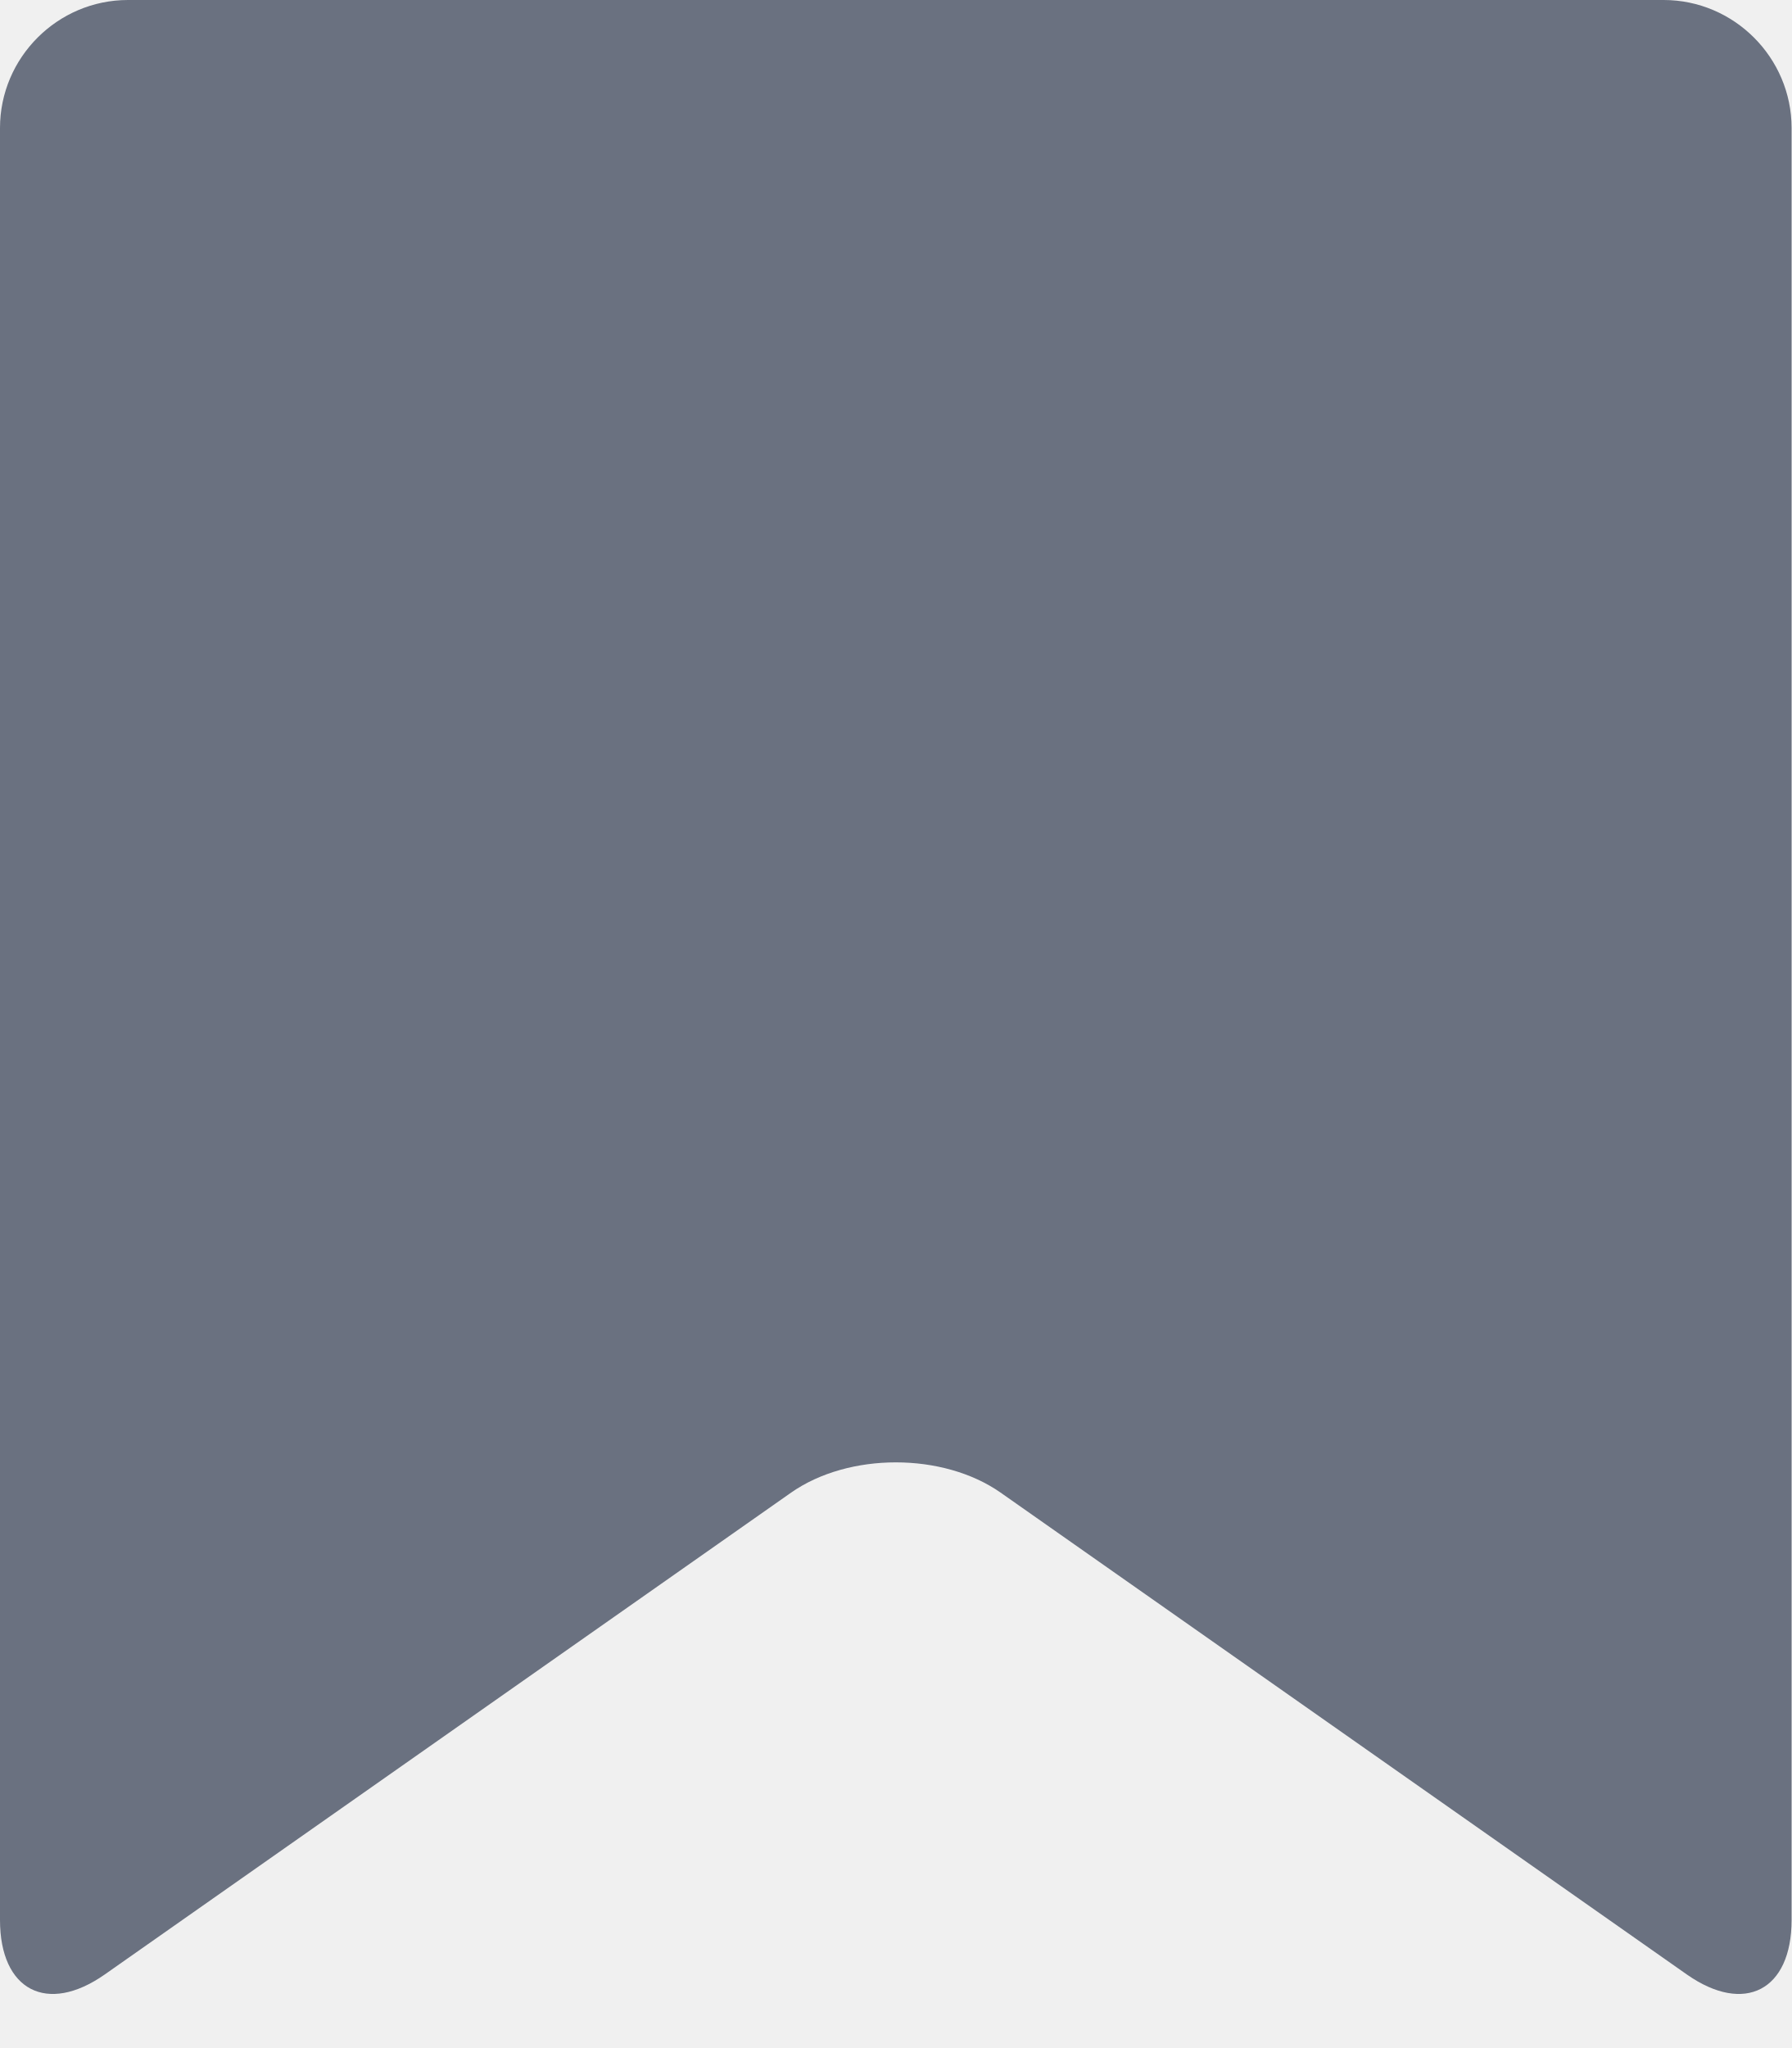
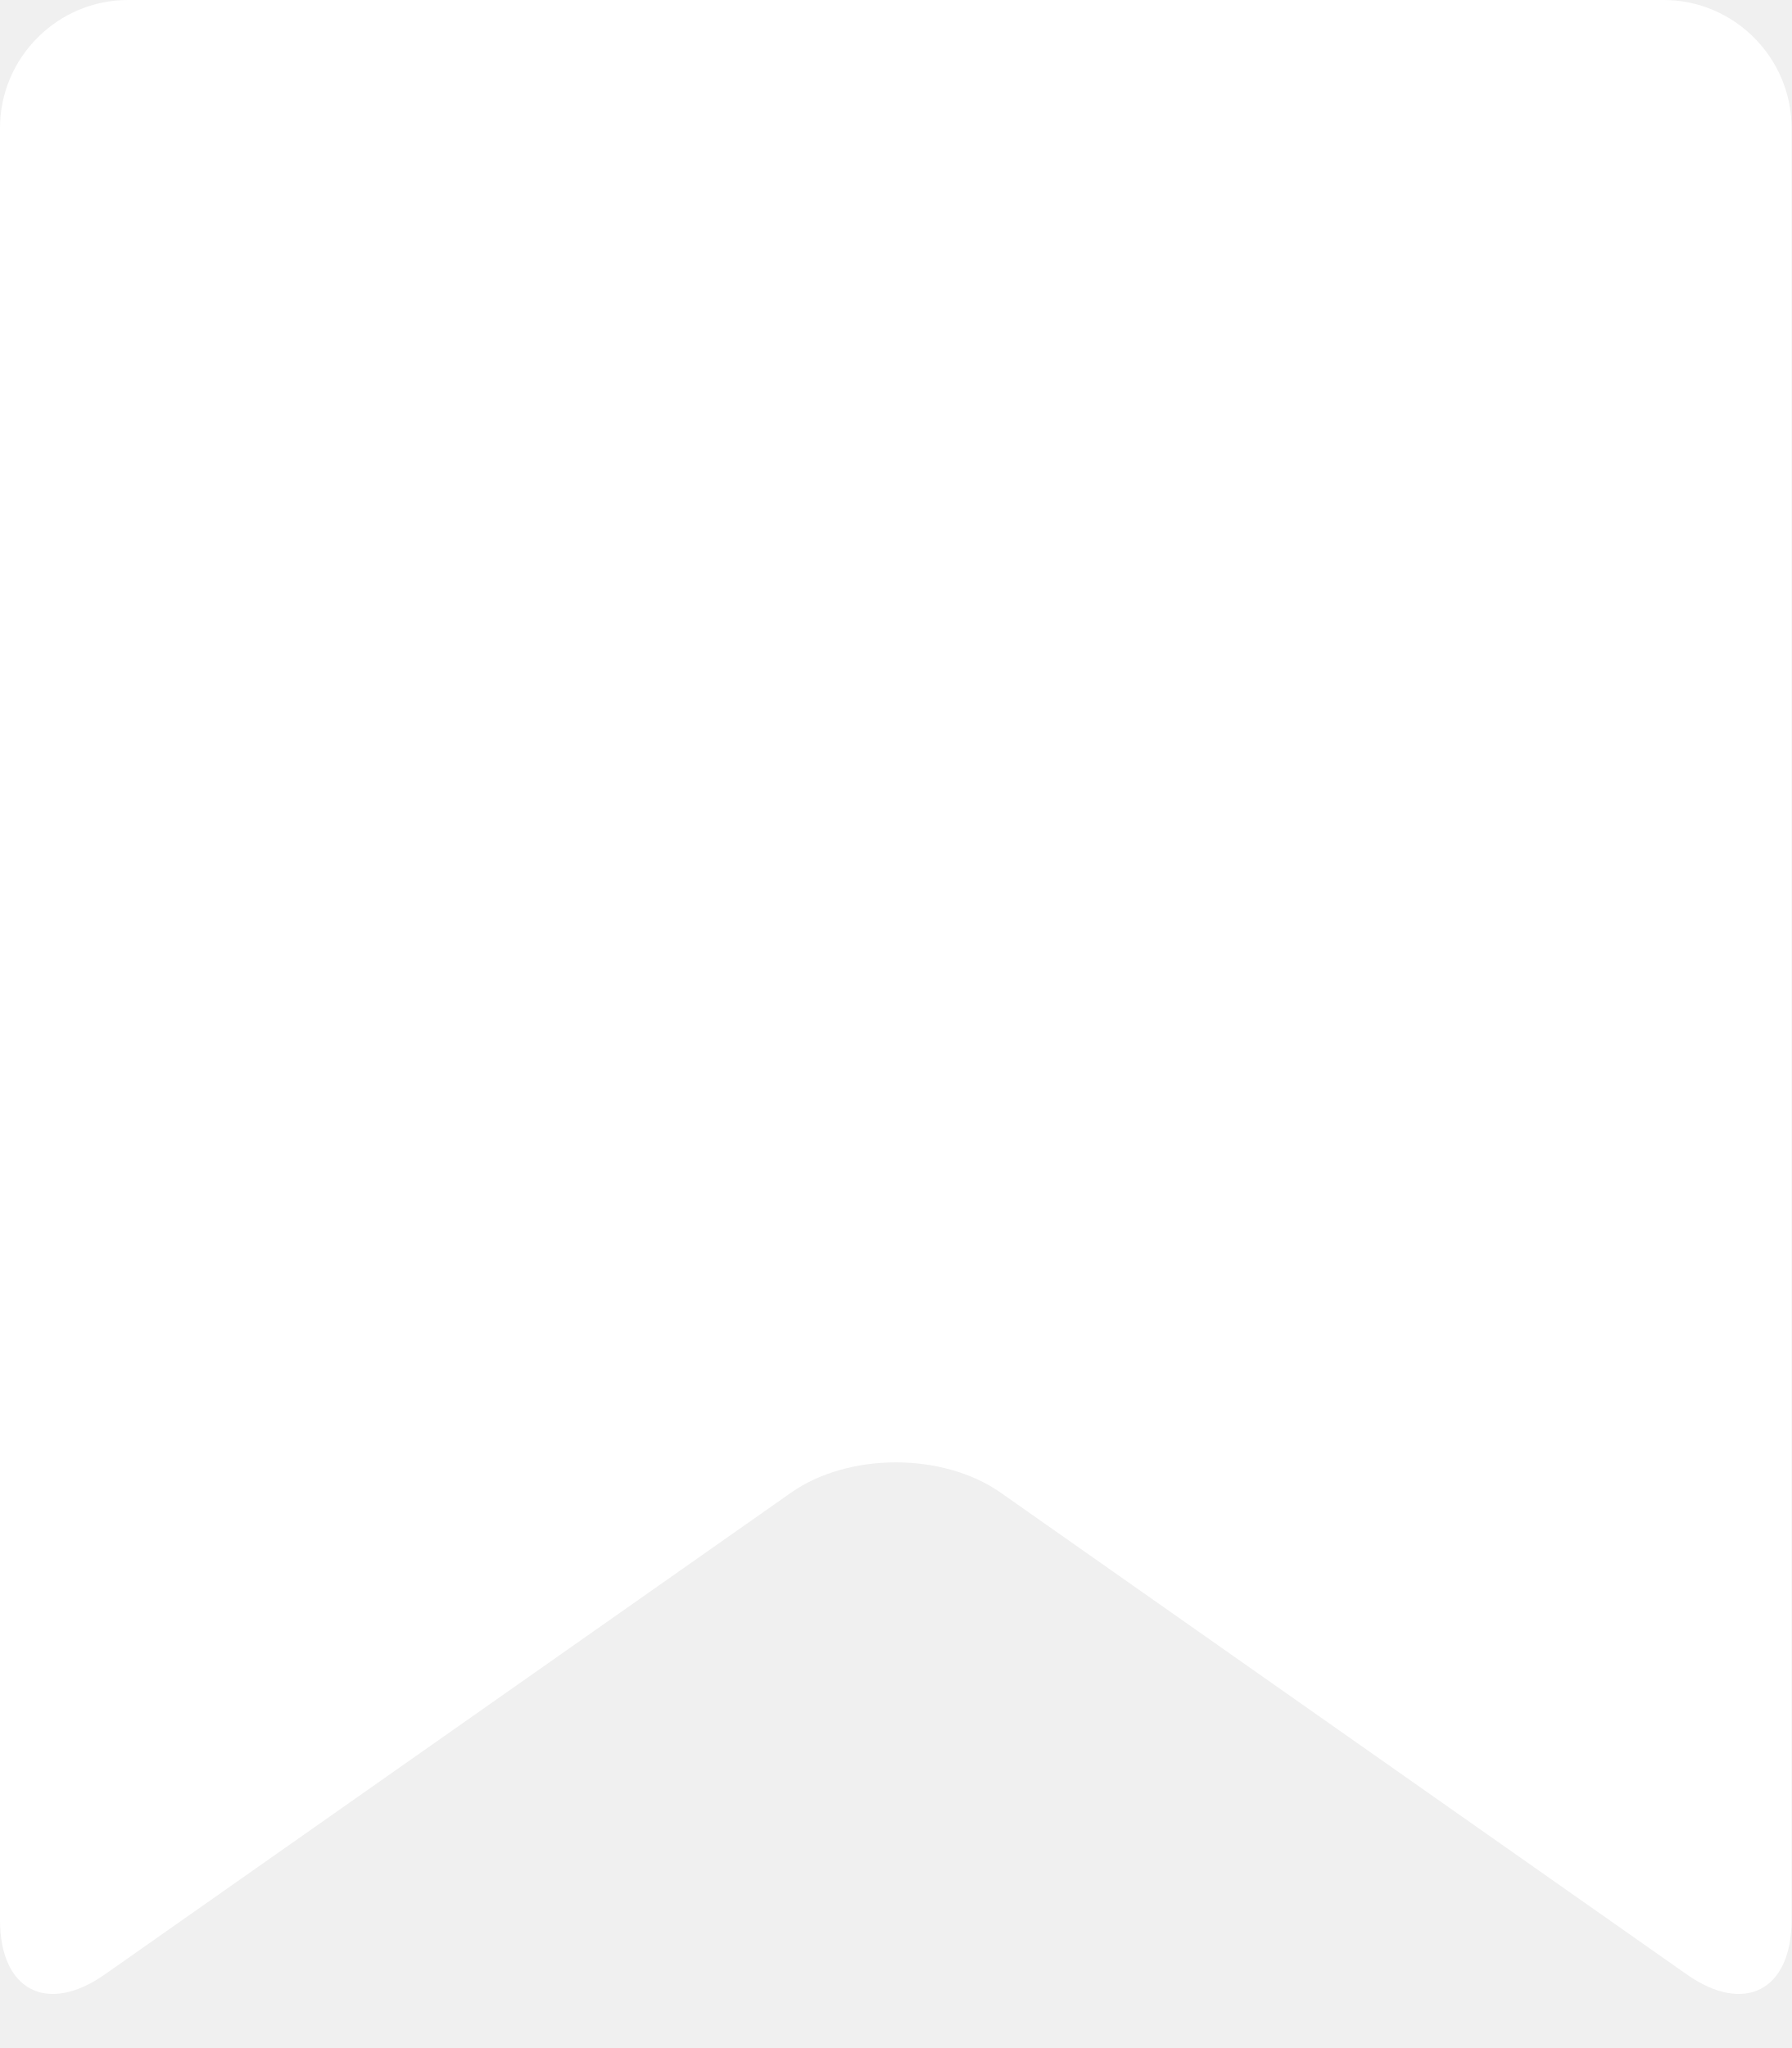
<svg xmlns="http://www.w3.org/2000/svg" version="1.1" id="Layer_2" x="0px" y="0px" width="14px" height="16px" viewBox="0 0 14 16" enable-background="new 0 0 14 16" xml:space="preserve">
-   <path fill="#6a7180" d="M14,15c0,0.55-0.368,0.741-0.818,0.426l-5.363-3.765c-0.45-0.315-1.187-0.315-1.637,0l-5.364,3.765  C0.368,15.741,0,15.55,0,15V1c0-0.55,0.45-1,1-1h12c0.55,0,1,0.45,1,1V15z" />
+   <path fill="#ffffff" d="M14,15c0,0.55-0.368,0.741-0.818,0.426l-5.363-3.765c-0.45-0.315-1.187-0.315-1.637,0l-5.364,3.765  C0.368,15.741,0,15.55,0,15V1c0-0.55,0.45-1,1-1h12c0.55,0,1,0.45,1,1V15z" />
</svg>
